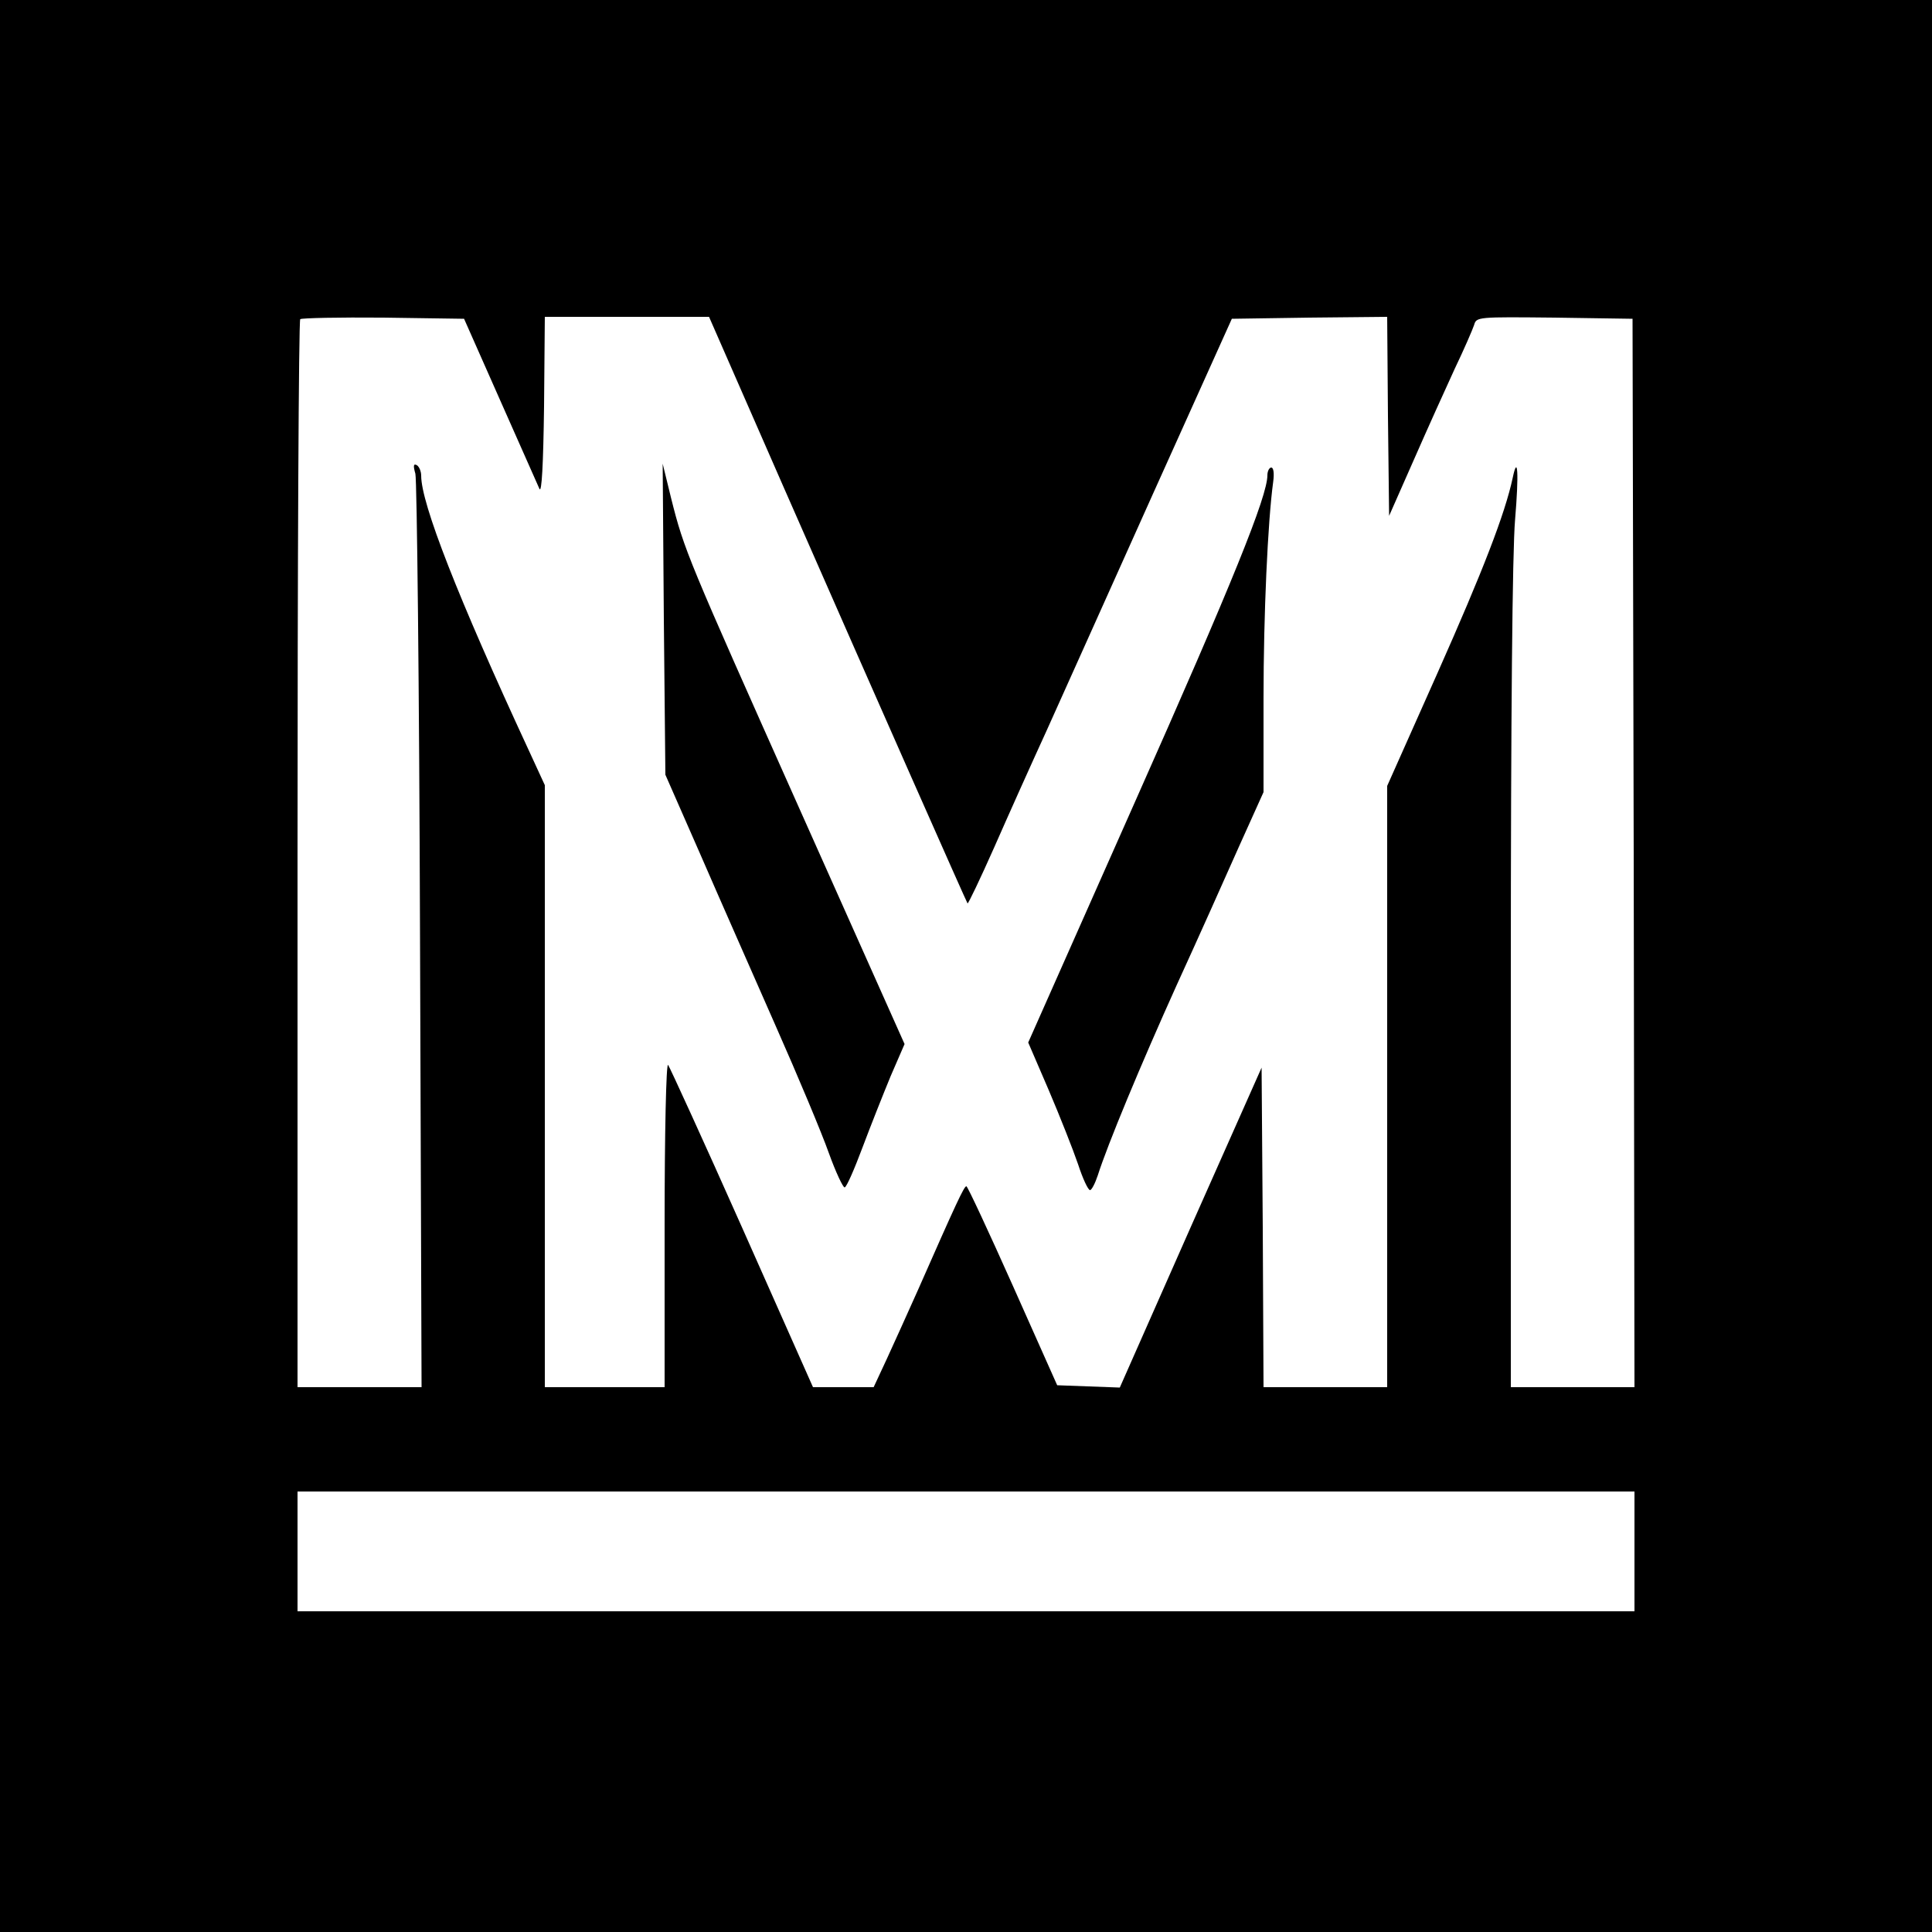
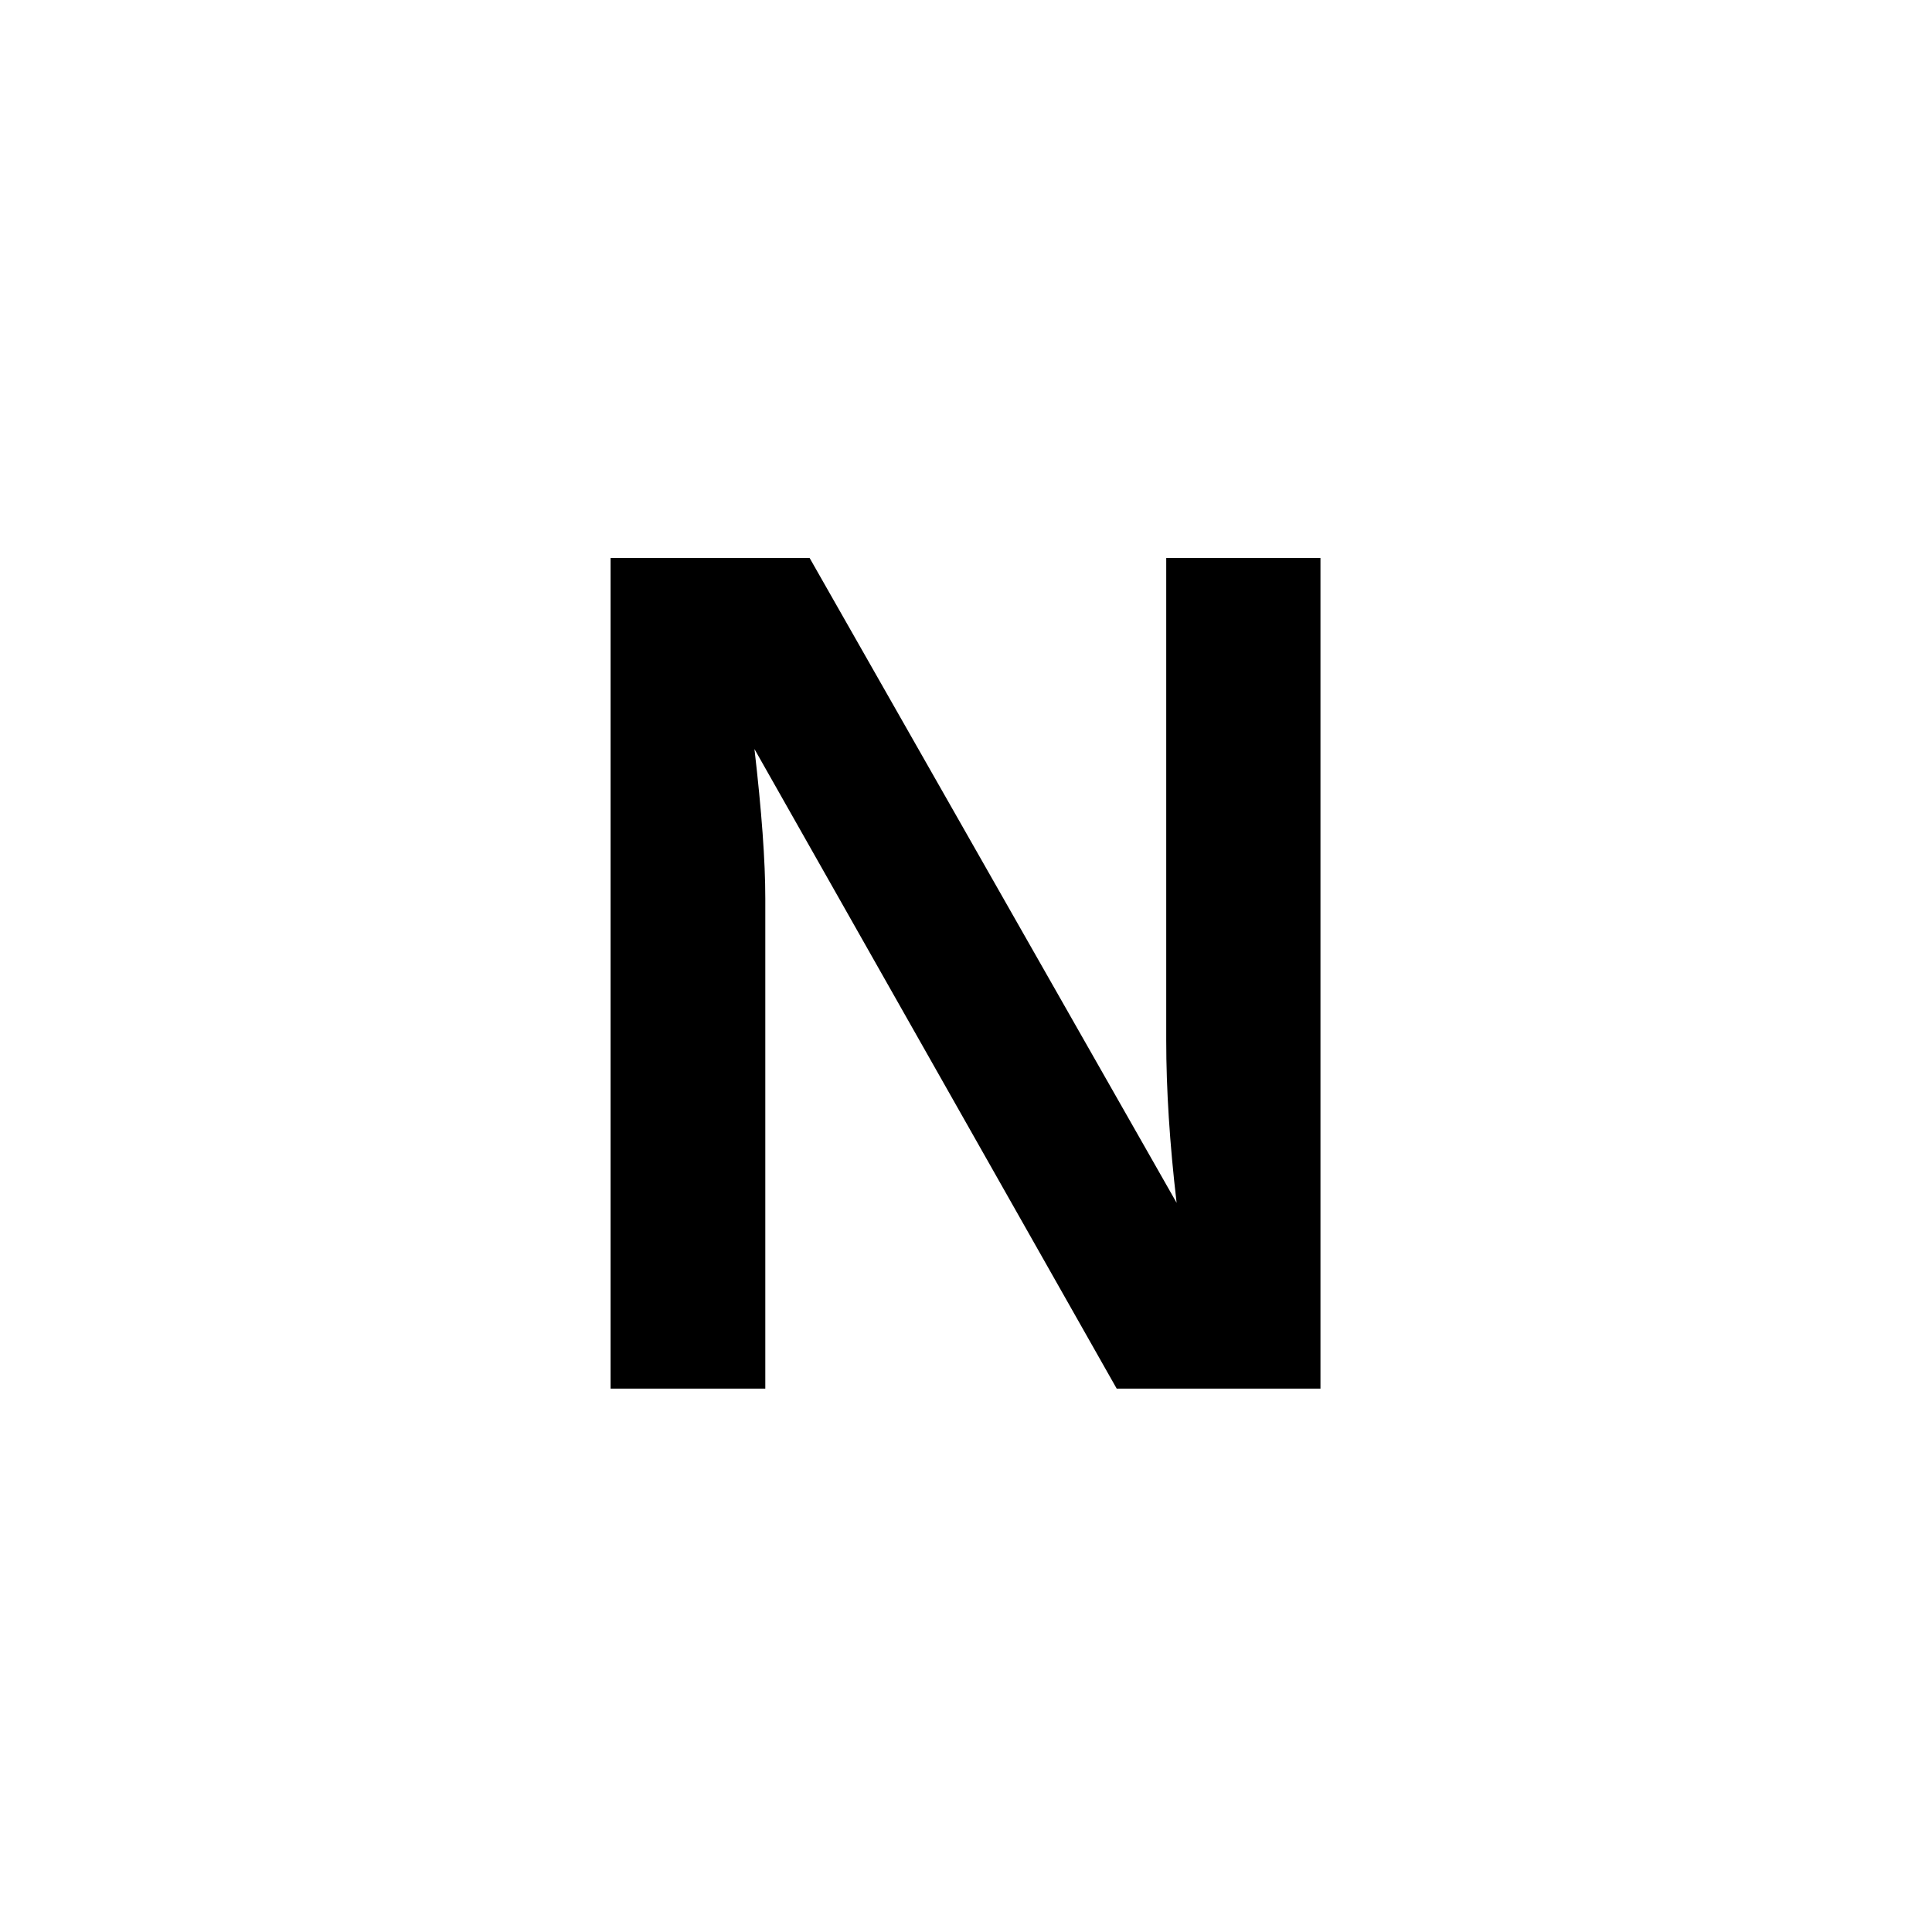
- <svg xmlns="http://www.w3.org/2000/svg" version="1.0" width="500pt" height="500pt" viewBox="0 0 500 500" preserveAspectRatio="xMidYMid meet">
-   <g transform="translate(0,500) scale(0.1,-0.1)" fill="#000000" stroke="none">
-     <path d="M0 2500 l0 -2500 2500 0 2500 0 0 2500 0 2500 -2500 0 -2500 0 0 -2500z m1294 1465 c51 -115 97 -219 102 -230 6 -13 10 63 12 213 l2 232 213 0 212 0 194 -443 c248 -565 472 -1071 475 -1075 2 -1 33 64 69 145 36 82 97 218 136 303 38 85 162 360 274 610 l205 455 201 3 201 2 2 -257 3 -258 64 145 c35 80 83 186 106 236 24 50 46 101 50 113 6 21 9 21 208 19 l202 -3 3 -1382 2 -1383 -160 0 -160 0 0 1059 c0 675 4 1106 11 1186 10 120 7 171 -6 109 -20 -94 -78 -243 -194 -504 l-131 -294 0 -778 0 -778 -160 0 -160 0 -2 414 -3 413 -184 -414 -183 -414 -81 3 -81 3 -115 258 c-63 141 -117 257 -120 257 -6 0 -26 -43 -126 -270 -26 -58 -62 -138 -80 -177 l-34 -73 -78 0 -79 0 -183 412 c-101 227 -188 417 -192 422 -5 6 -9 -178 -9 -412 l0 -422 -155 0 -155 0 0 779 0 779 -41 89 c-185 399 -279 640 -279 712 0 11 -5 23 -11 27 -9 5 -10 -1 -4 -22 4 -16 10 -554 12 -1196 l4 -1168 -160 0 -161 0 0 1378 c0 758 3 1382 7 1386 4 3 101 5 215 4 l209 -3 93 -210z m2936 -2980 l0 -155 -1730 0 -1730 0 0 155 0 155 1730 0 1730 0 0 -155z" />
-     <path d="M1718 3397 l4 -402 90 -205 c49 -113 137 -312 195 -444 58 -131 120 -279 138 -330 18 -50 37 -90 41 -89 5 1 25 47 46 103 21 56 54 139 73 185 l36 83 -272 609 c-291 652 -298 668 -332 803 l-22 90 3 -403z" />
-     <path d="M3280 3770 c0 -54 -90 -277 -343 -846 l-276 -622 53 -123 c29 -68 63 -154 76 -192 12 -37 26 -67 31 -67 4 0 13 17 20 38 25 79 111 286 204 492 54 118 126 279 161 358 l64 142 0 243 c0 217 11 458 25 560 3 22 1 37 -5 37 -5 0 -10 -9 -10 -20z" />
-   </g>
+ <svg xmlns="http://www.w3.org/2000/svg" viewBox="0 0 64 64">
+   <text x="32" y="46" font-family="Helvetica Neue, Arial, sans-serif" font-size="40" font-weight="700" fill="#000000" text-anchor="middle">N</text>
</svg>
